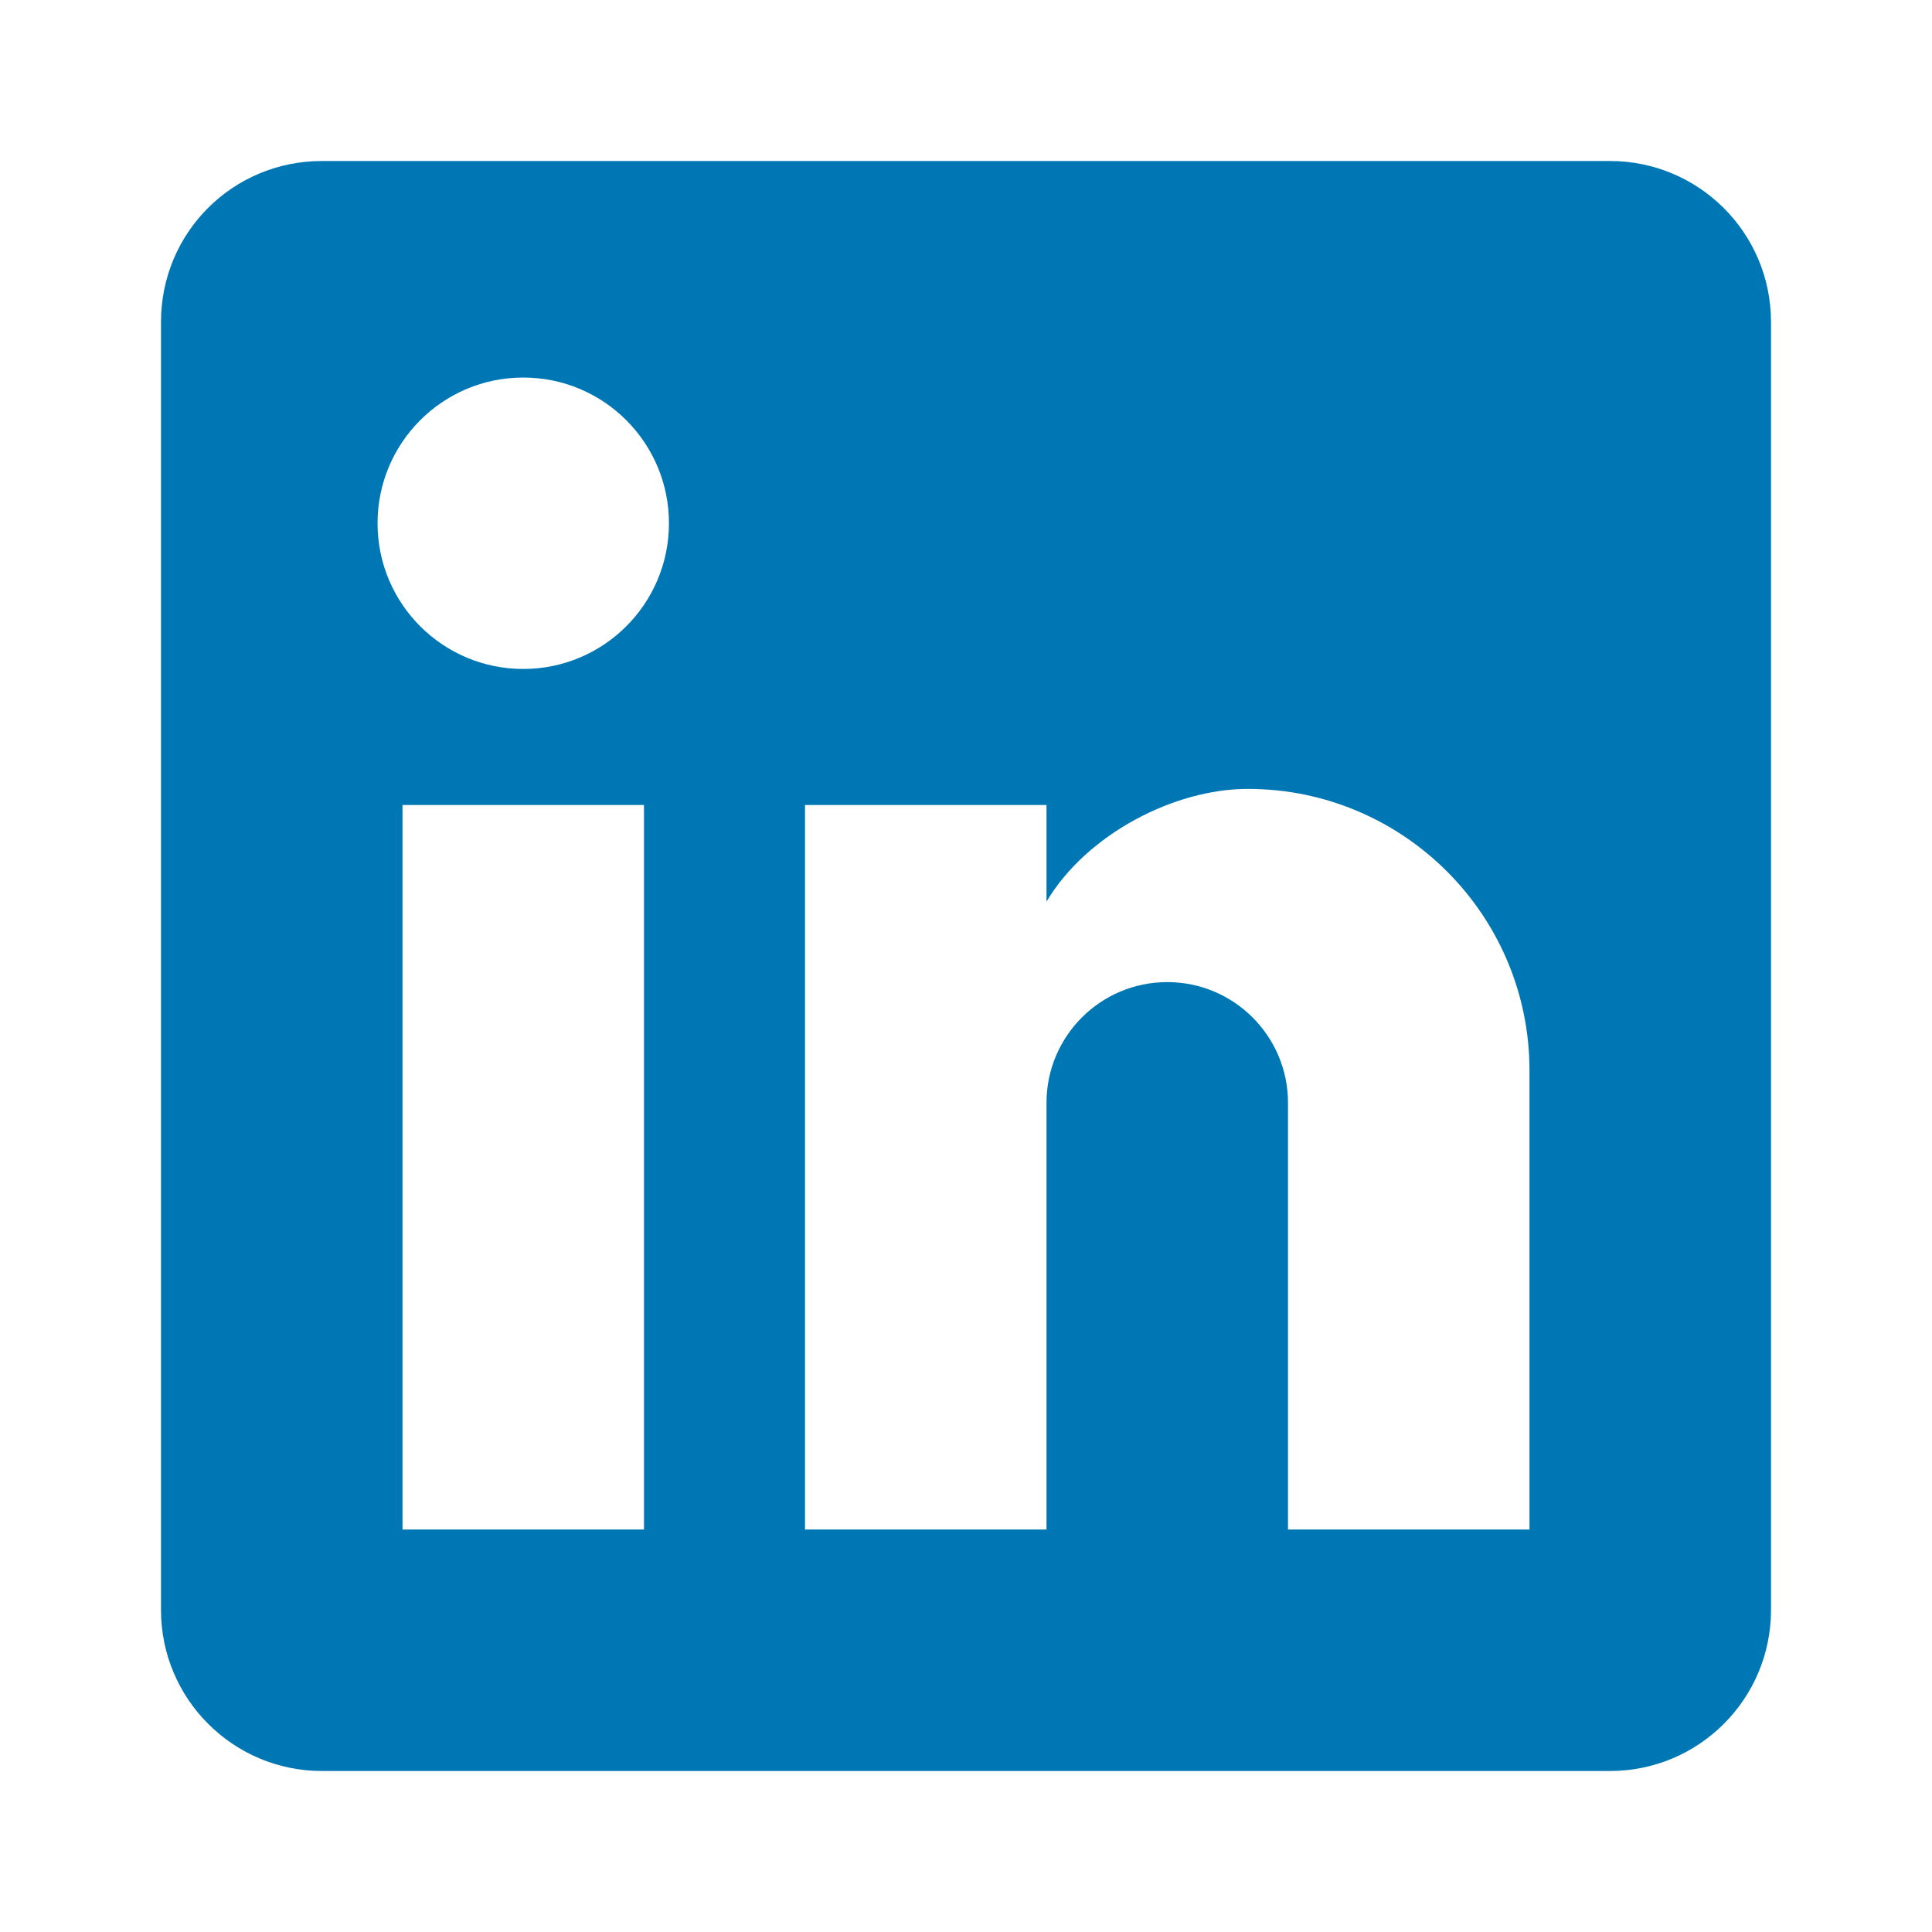
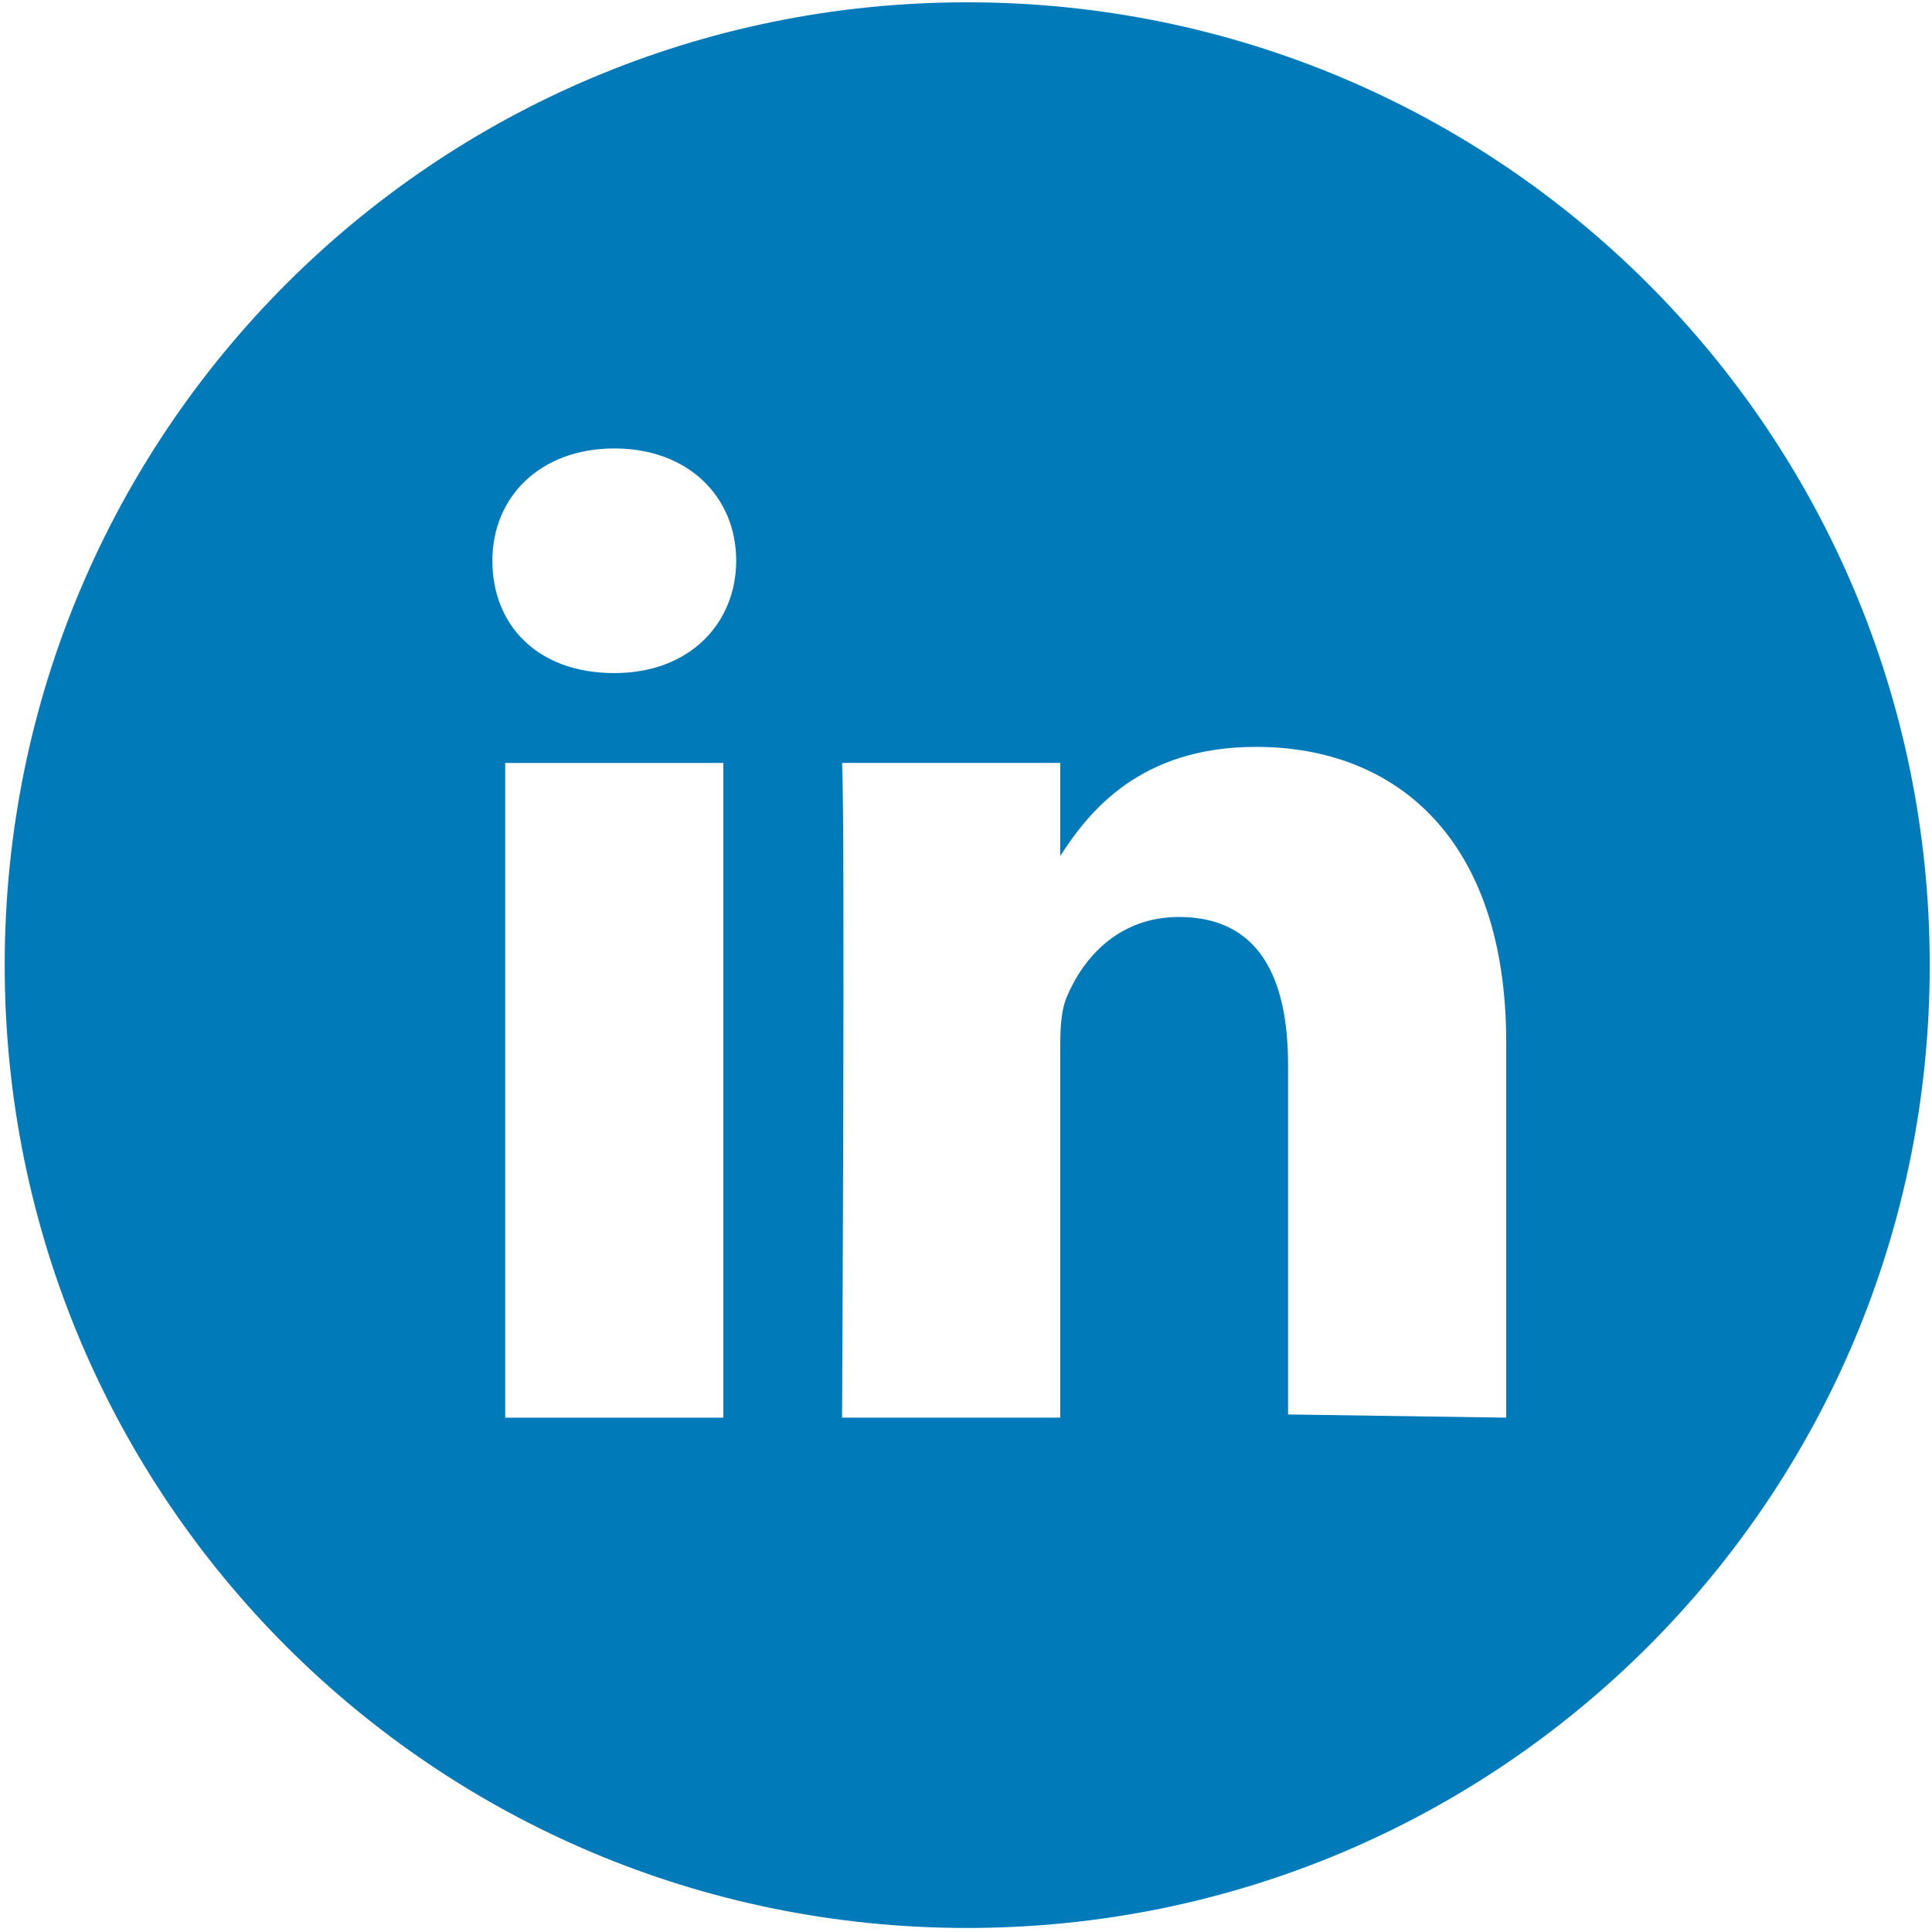
- <svg xmlns="http://www.w3.org/2000/svg" version="1.1" width="24" height="24" viewBox="0 0 24 24">
-   <path style="fill:#0077b5" d="M19,19H16V13.7A1.5,1.5 0 0,0 14.5,12.2A1.5,1.5 0 0,0 13,13.7V19H10V10H13V11.2C13.5,10.36 14.59,9.8 15.5,9.8A3.5,3.5 0 0,1 19,13.3M6.5,8.31C5.5,8.31 4.69,7.5 4.69,6.5A1.81,1.81 0 0,1 6.5,4.69C7.5,4.69 8.31,5.5 8.31,6.5A1.81,1.81 0 0,1 6.5,8.31M8,19H5V10H8M20,2H4C2.89,2 2,2.89 2,4V20A2,2 0 0,0 4,22H20A2,2 0 0,0 22,20V4C22,2.89 21.1,2 20,2Z" />
+ <svg xmlns="http://www.w3.org/2000/svg" width="67" height="67">
+   <g>
+     <rect fill="none" id="canvas_background" height="402" width="582" y="-1" x="-1" />
+   </g>
+   <g>
+     <path stroke="null" id="svg_1" d="m52.234,49.163l0,-13.022c0,-7.012 -3.783,-10.24 -8.679,-10.24c-4.005,0 -5.786,2.226 -6.787,3.784l0,-3.228l-7.566,0c0.111,2.115 0,22.705 0,22.705l7.566,0l0,-12.688c0,-0.668 0,-1.336 0.223,-1.892c0.556,-1.336 1.78,-2.782 3.894,-2.782c2.782,0 3.783,2.115 3.783,5.12l0,12.132l7.566,0.111zm-30.931,-25.821c2.67,0 4.228,-1.781 4.228,-3.895c0,-2.226 -1.669,-3.895 -4.228,-3.895s-4.228,1.669 -4.228,3.895s1.558,3.895 4.228,3.895zm12.239,43.518c-18.47,0 -33.379,-14.914 -33.379,-33.39s14.909,-33.39 33.379,-33.39s33.379,14.914 33.379,33.39s-14.909,33.39 -33.379,33.39zm-8.456,-17.697l0,-22.705l-7.566,0l0,22.705l7.566,0z" fill="#007AB9" />
+   </g>
</svg>
